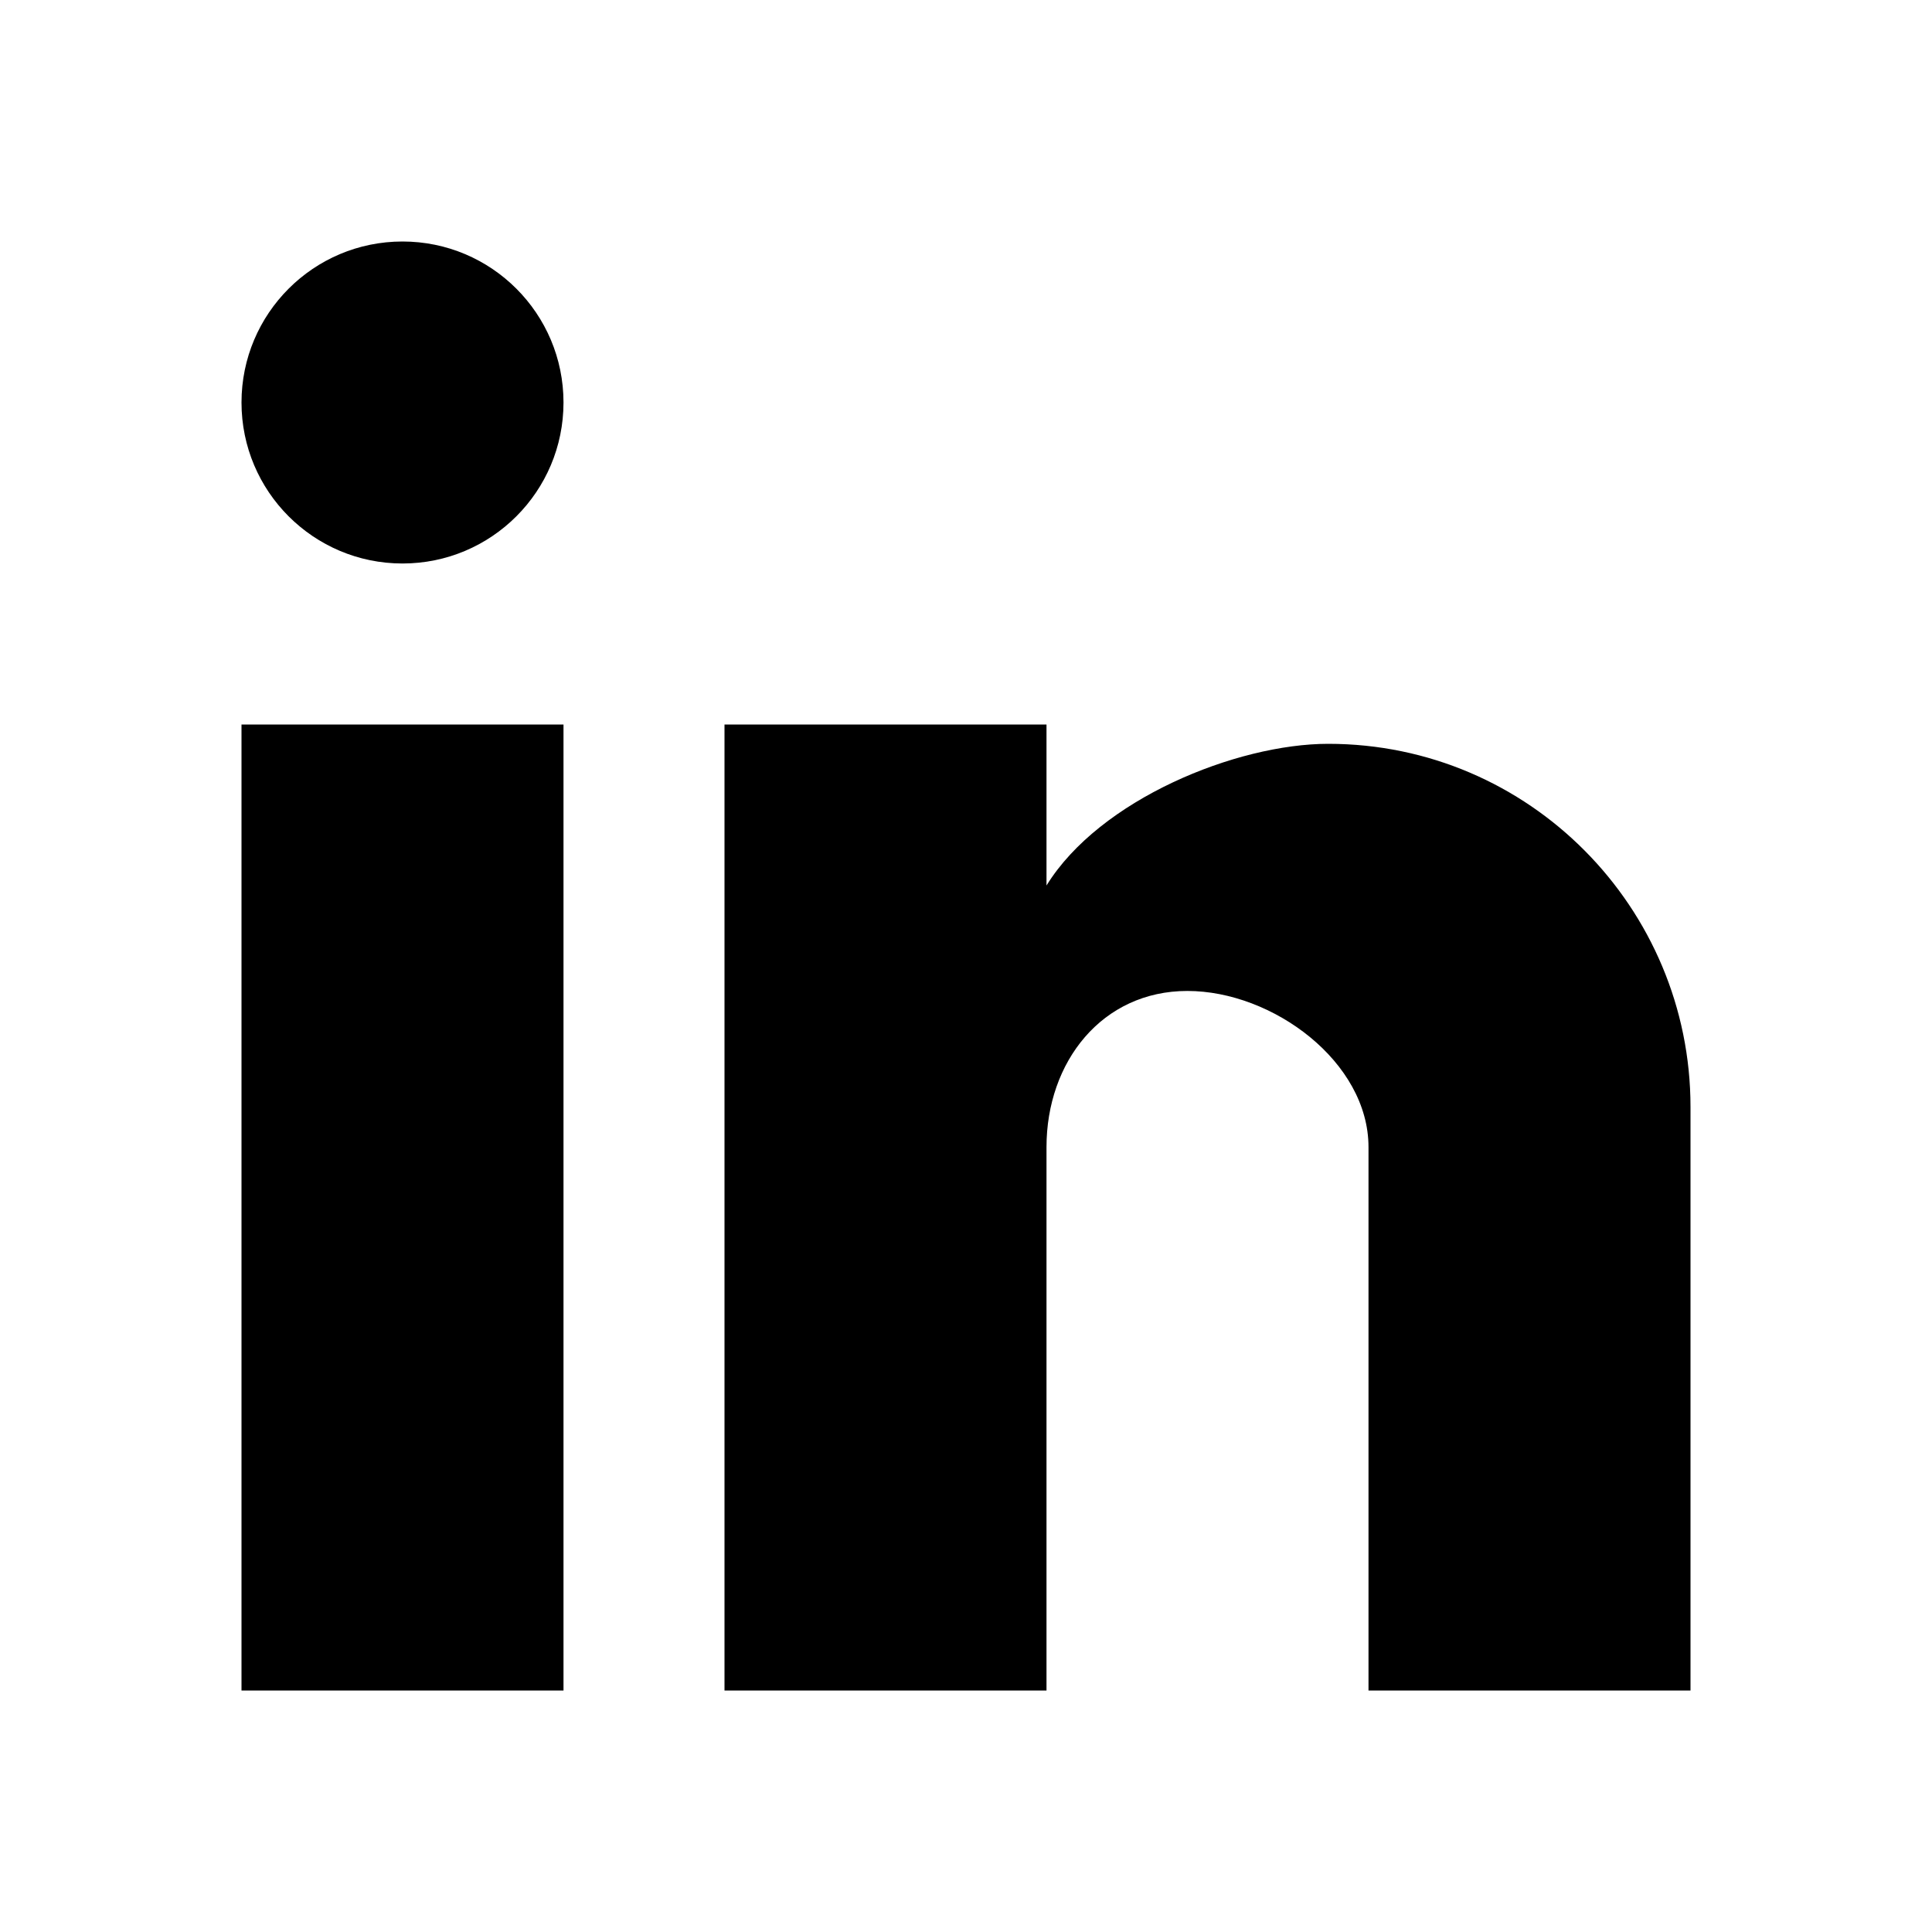
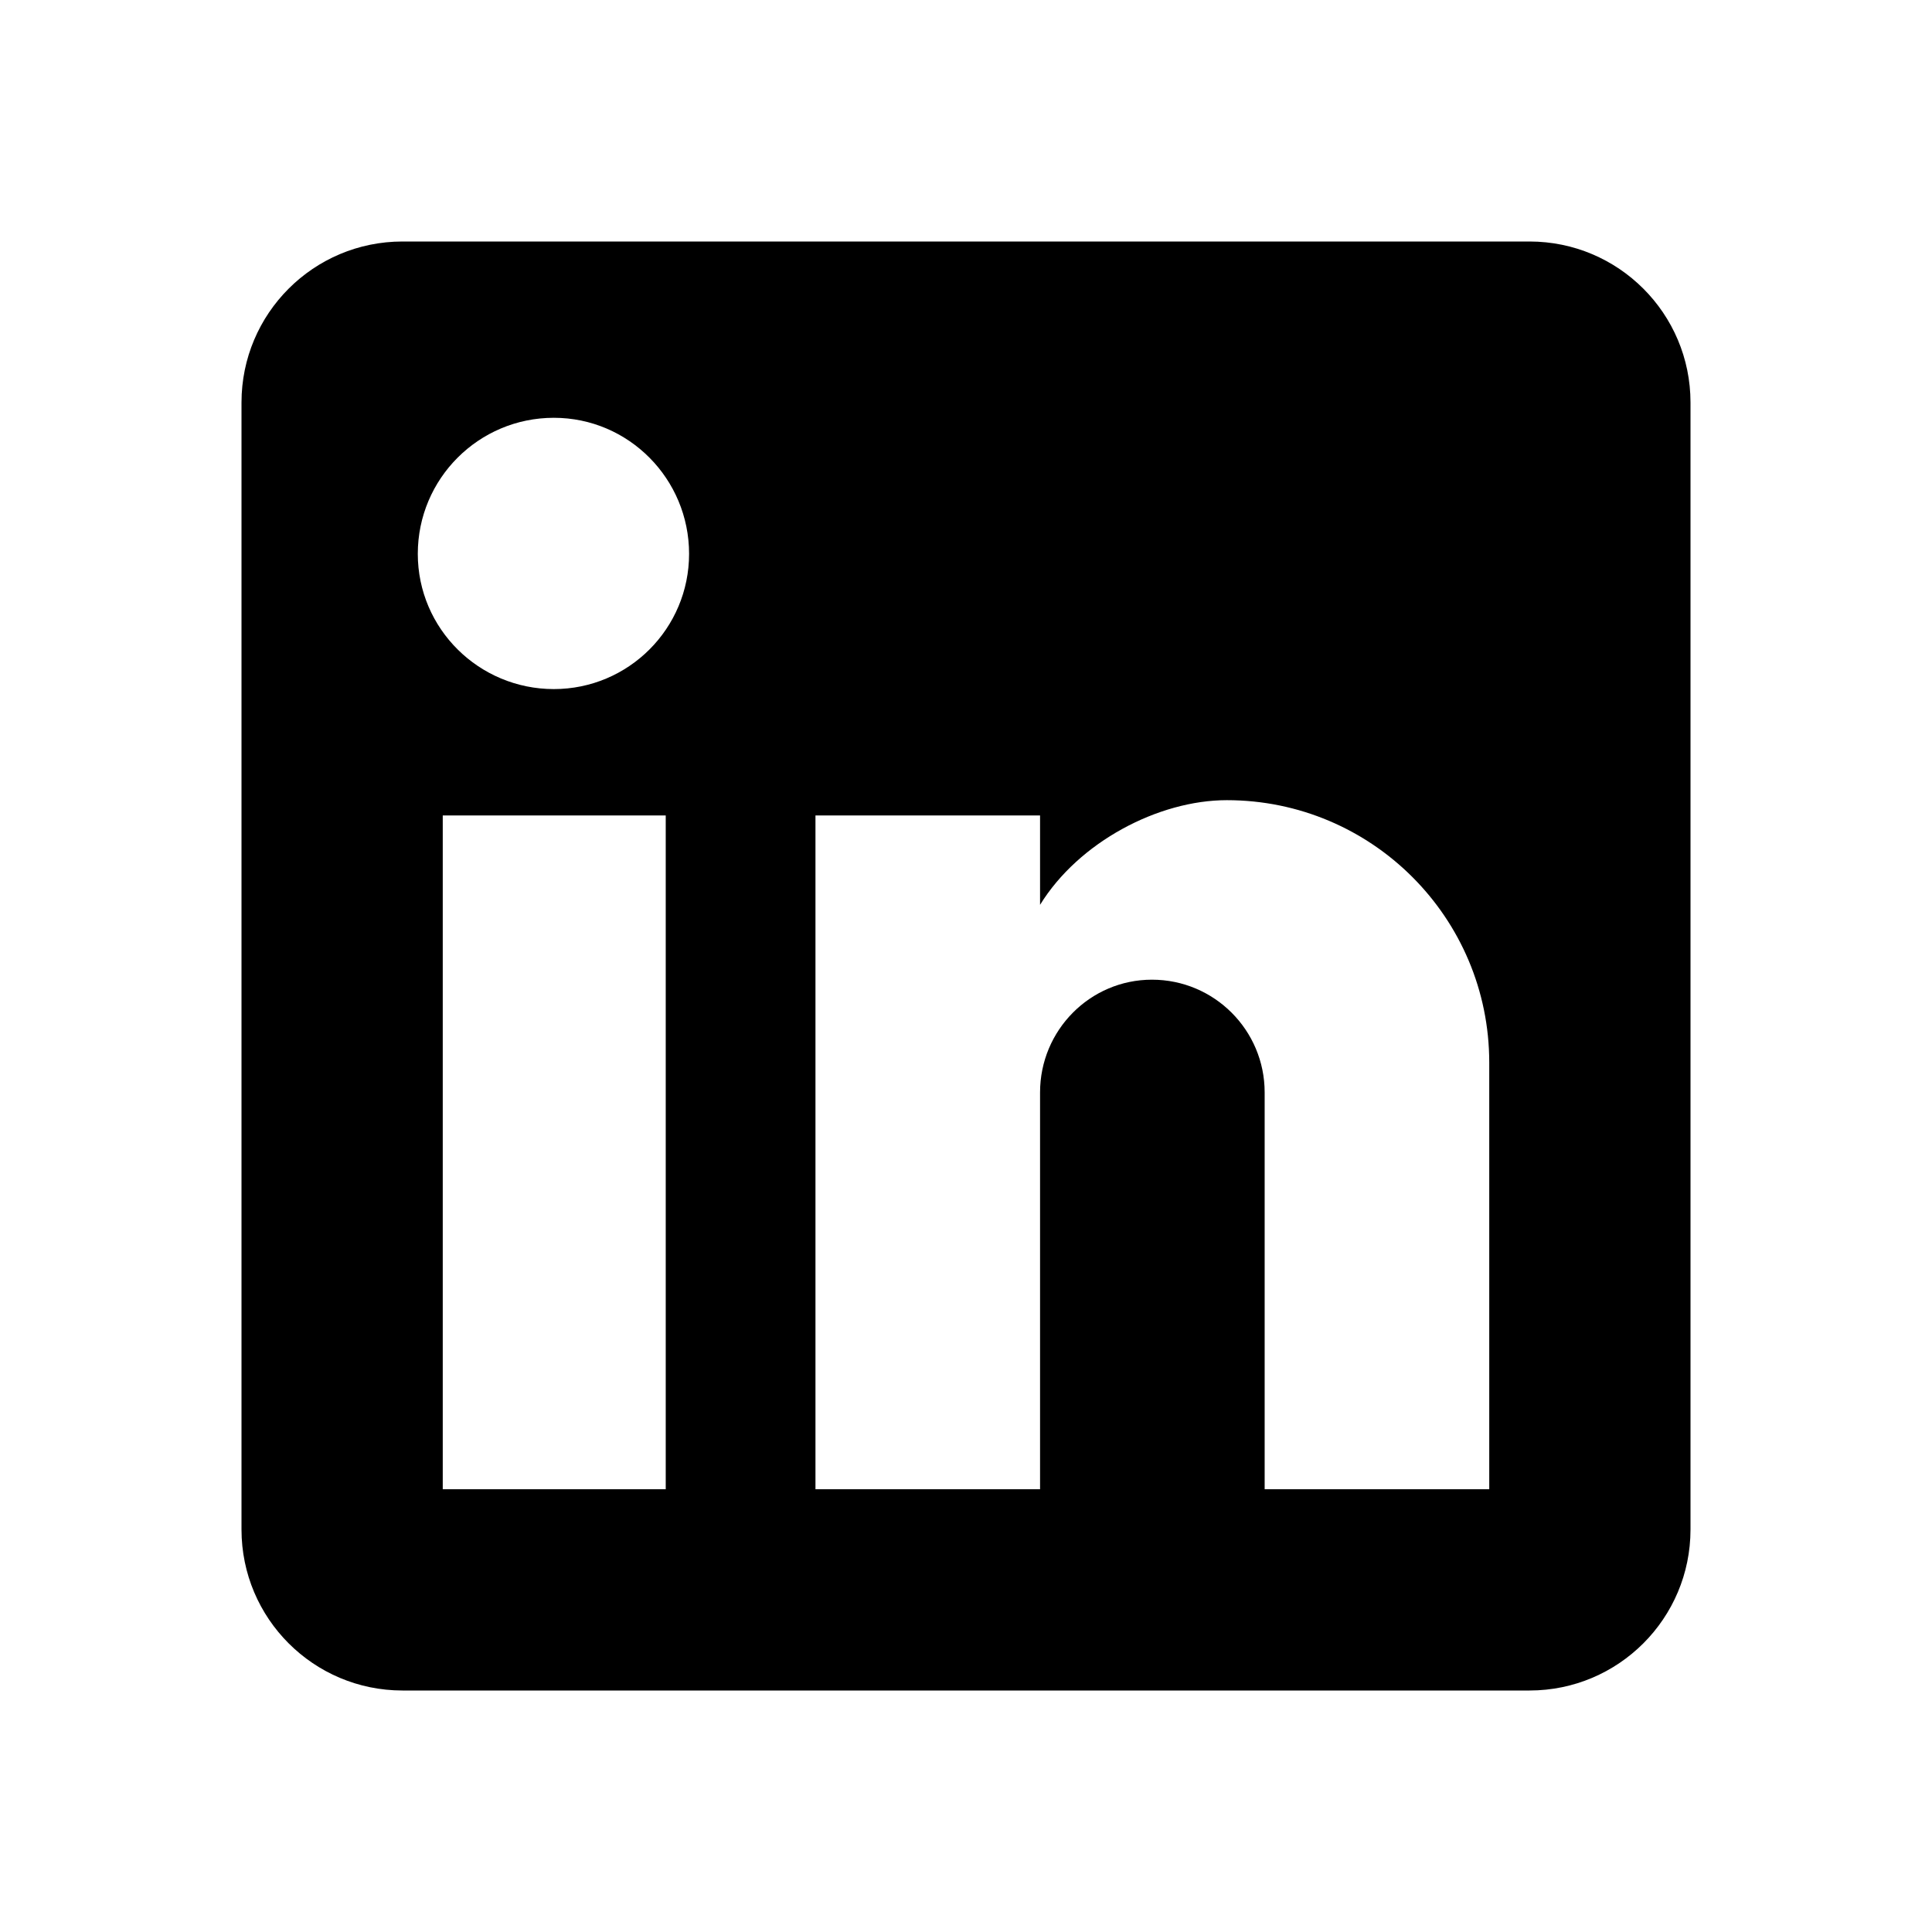
<svg xmlns="http://www.w3.org/2000/svg" version="1.1" id="mdi-linkedin" width="24" height="24" viewBox="0 0 24 24">
-   <path d="M21,21H17V14.25C17,13.19 15.81,12.31 14.75,12.31C13.69,12.31 13,13.19 13,14.25V21H9V9H13V11C13.66,9.93 15.36,9.24 16.5,9.24C19,9.24 21,11.28 21,13.75V21M7,21H3V9H7V21M5,3A2,2 0 0,1 7,5A2,2 0 0,1 5,7A2,2 0 0,1 3,5A2,2 0 0,1 5,3Z" />
+   <path d="M19 3A2 2 0 0 1 21 5V19A2 2 0 0 1 19 21H5A2 2 0 0 1 3 19V5A2 2 0 0 1 5 3H19M18.5 18.5V13.2A3.26 3.26 0 0 0 15.24 9.94C14.39 9.94 13.4 10.46 12.92 11.24V10.13H10.13V18.5H12.92V13.57C12.92 12.8 13.54 12.17 14.31 12.17A1.4 1.4 0 0 1 15.71 13.57V18.5H18.5M6.88 8.56A1.68 1.68 0 0 0 8.56 6.88C8.56 5.95 7.81 5.19 6.88 5.19A1.69 1.69 0 0 0 5.19 6.88C5.19 7.81 5.95 8.56 6.88 8.56M8.27 18.5V10.13H5.5V18.5H8.27Z" />
</svg>
